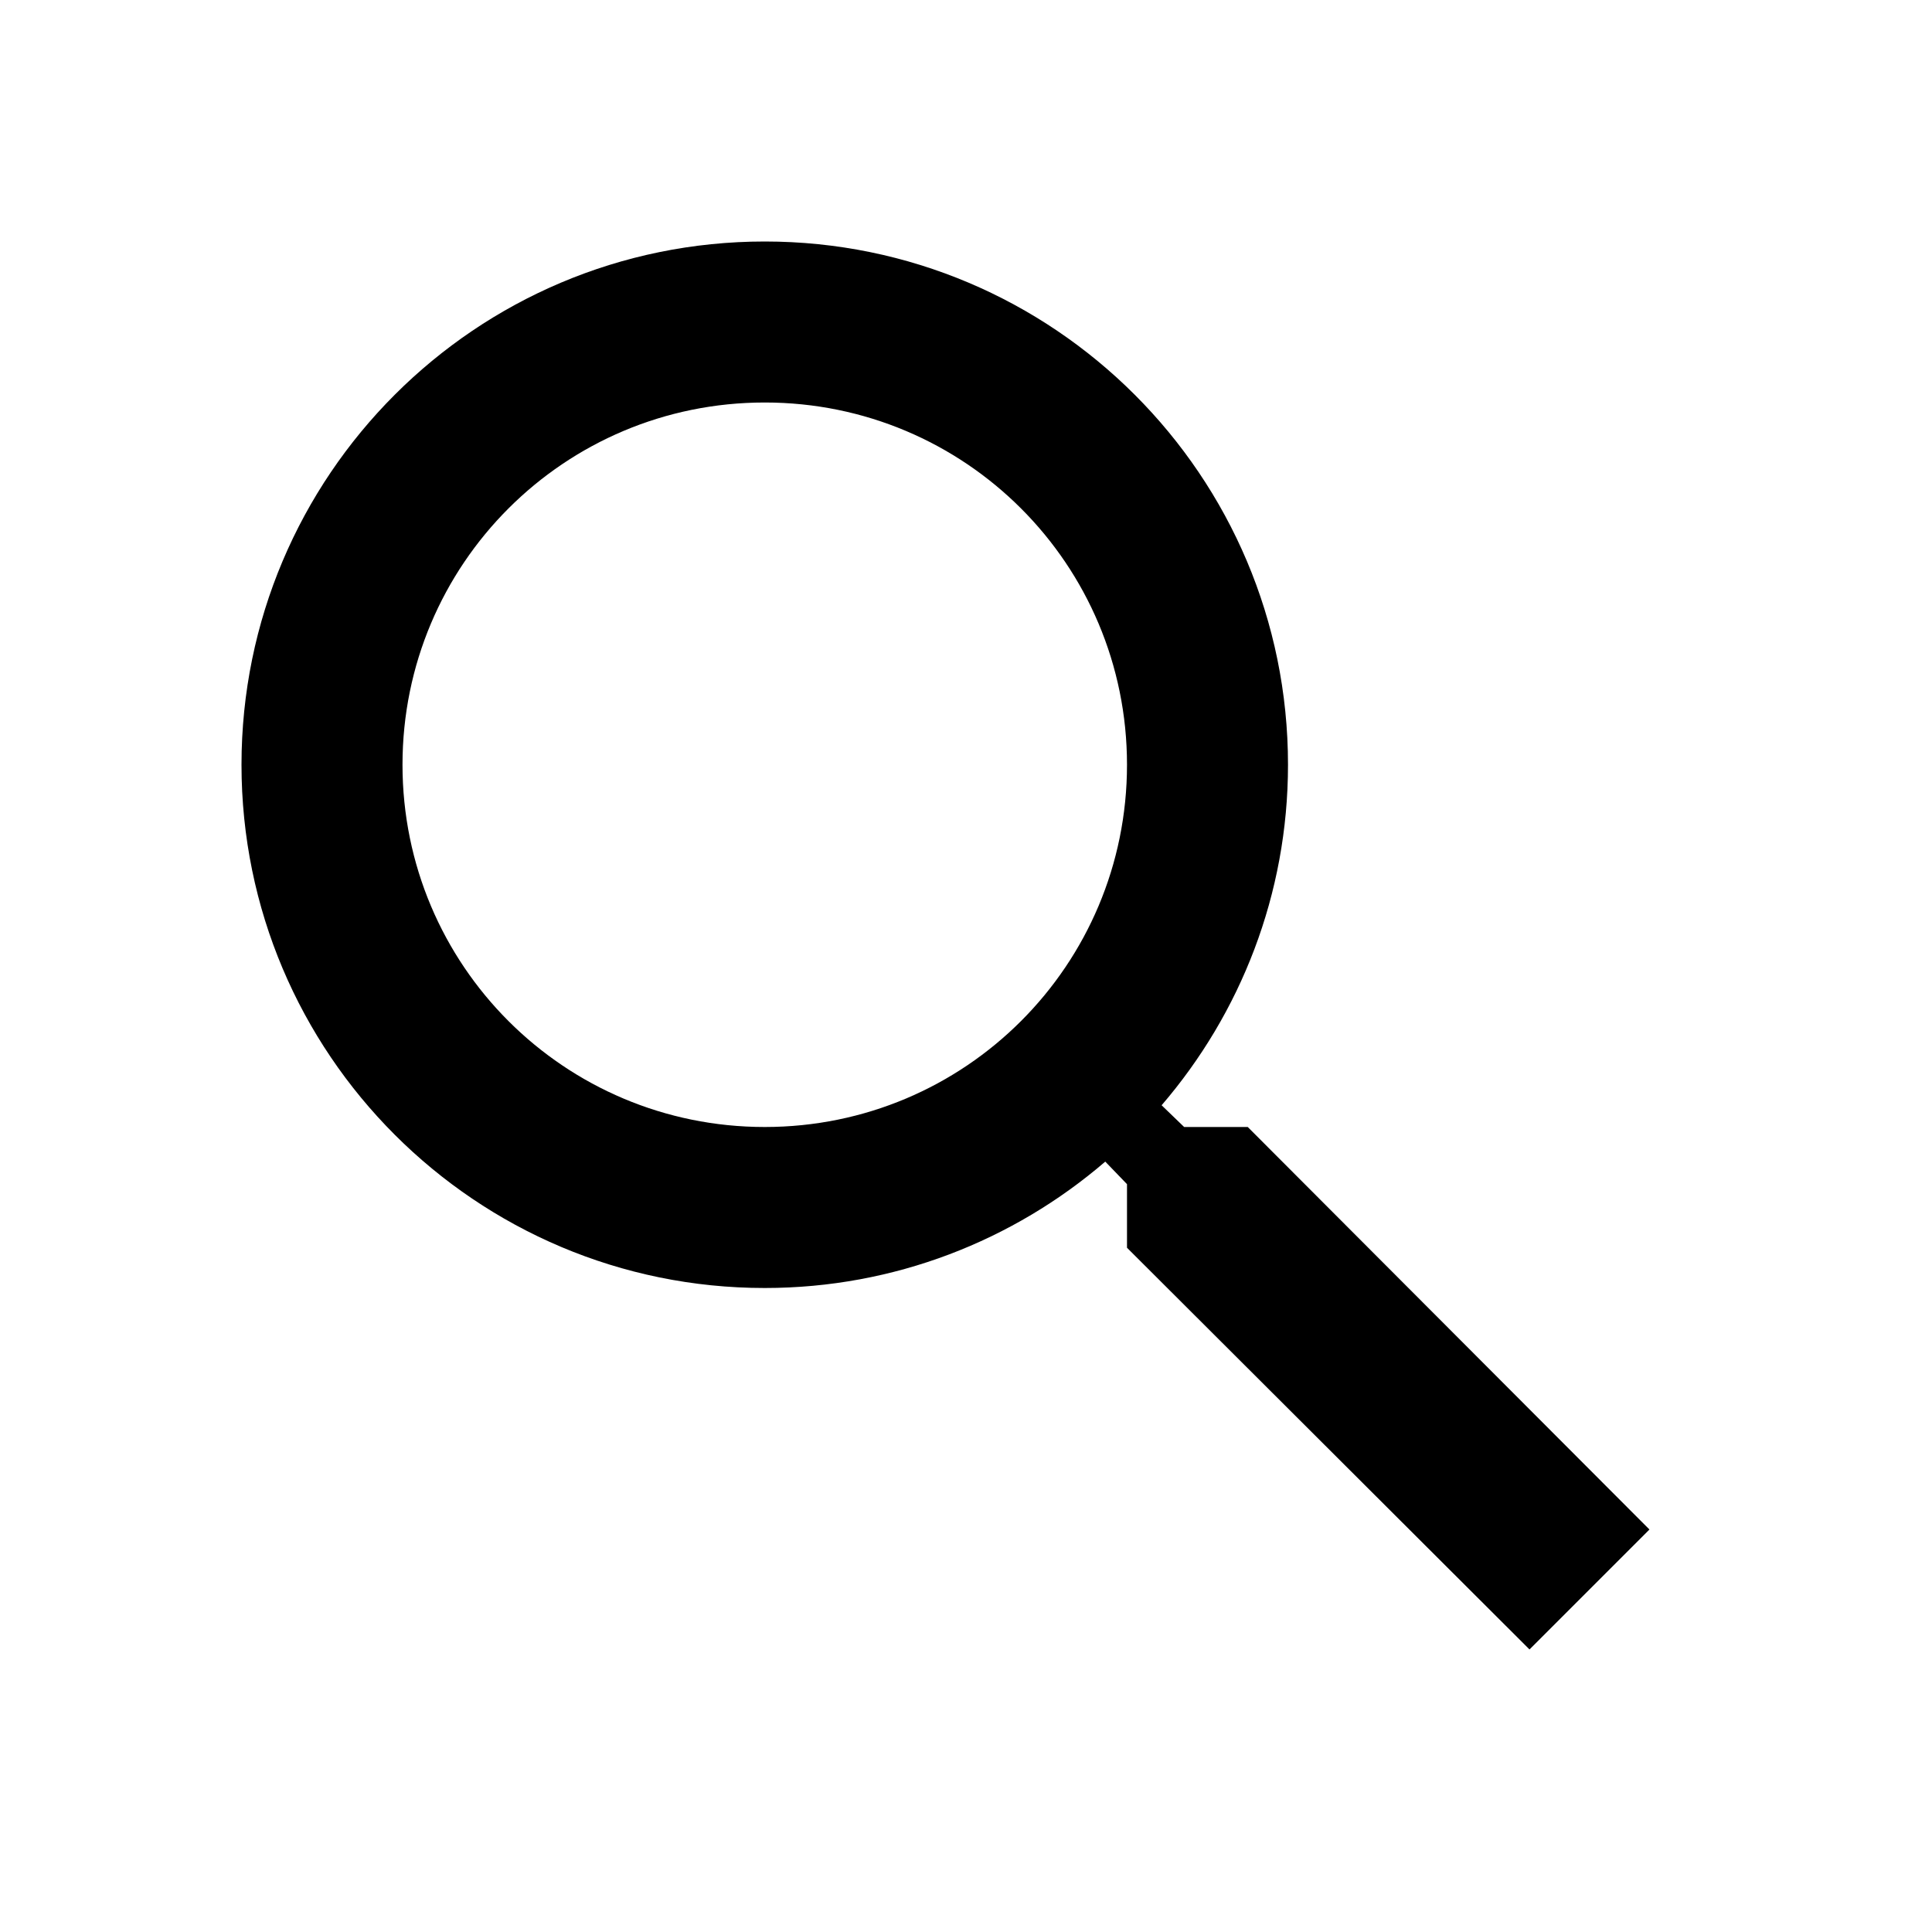
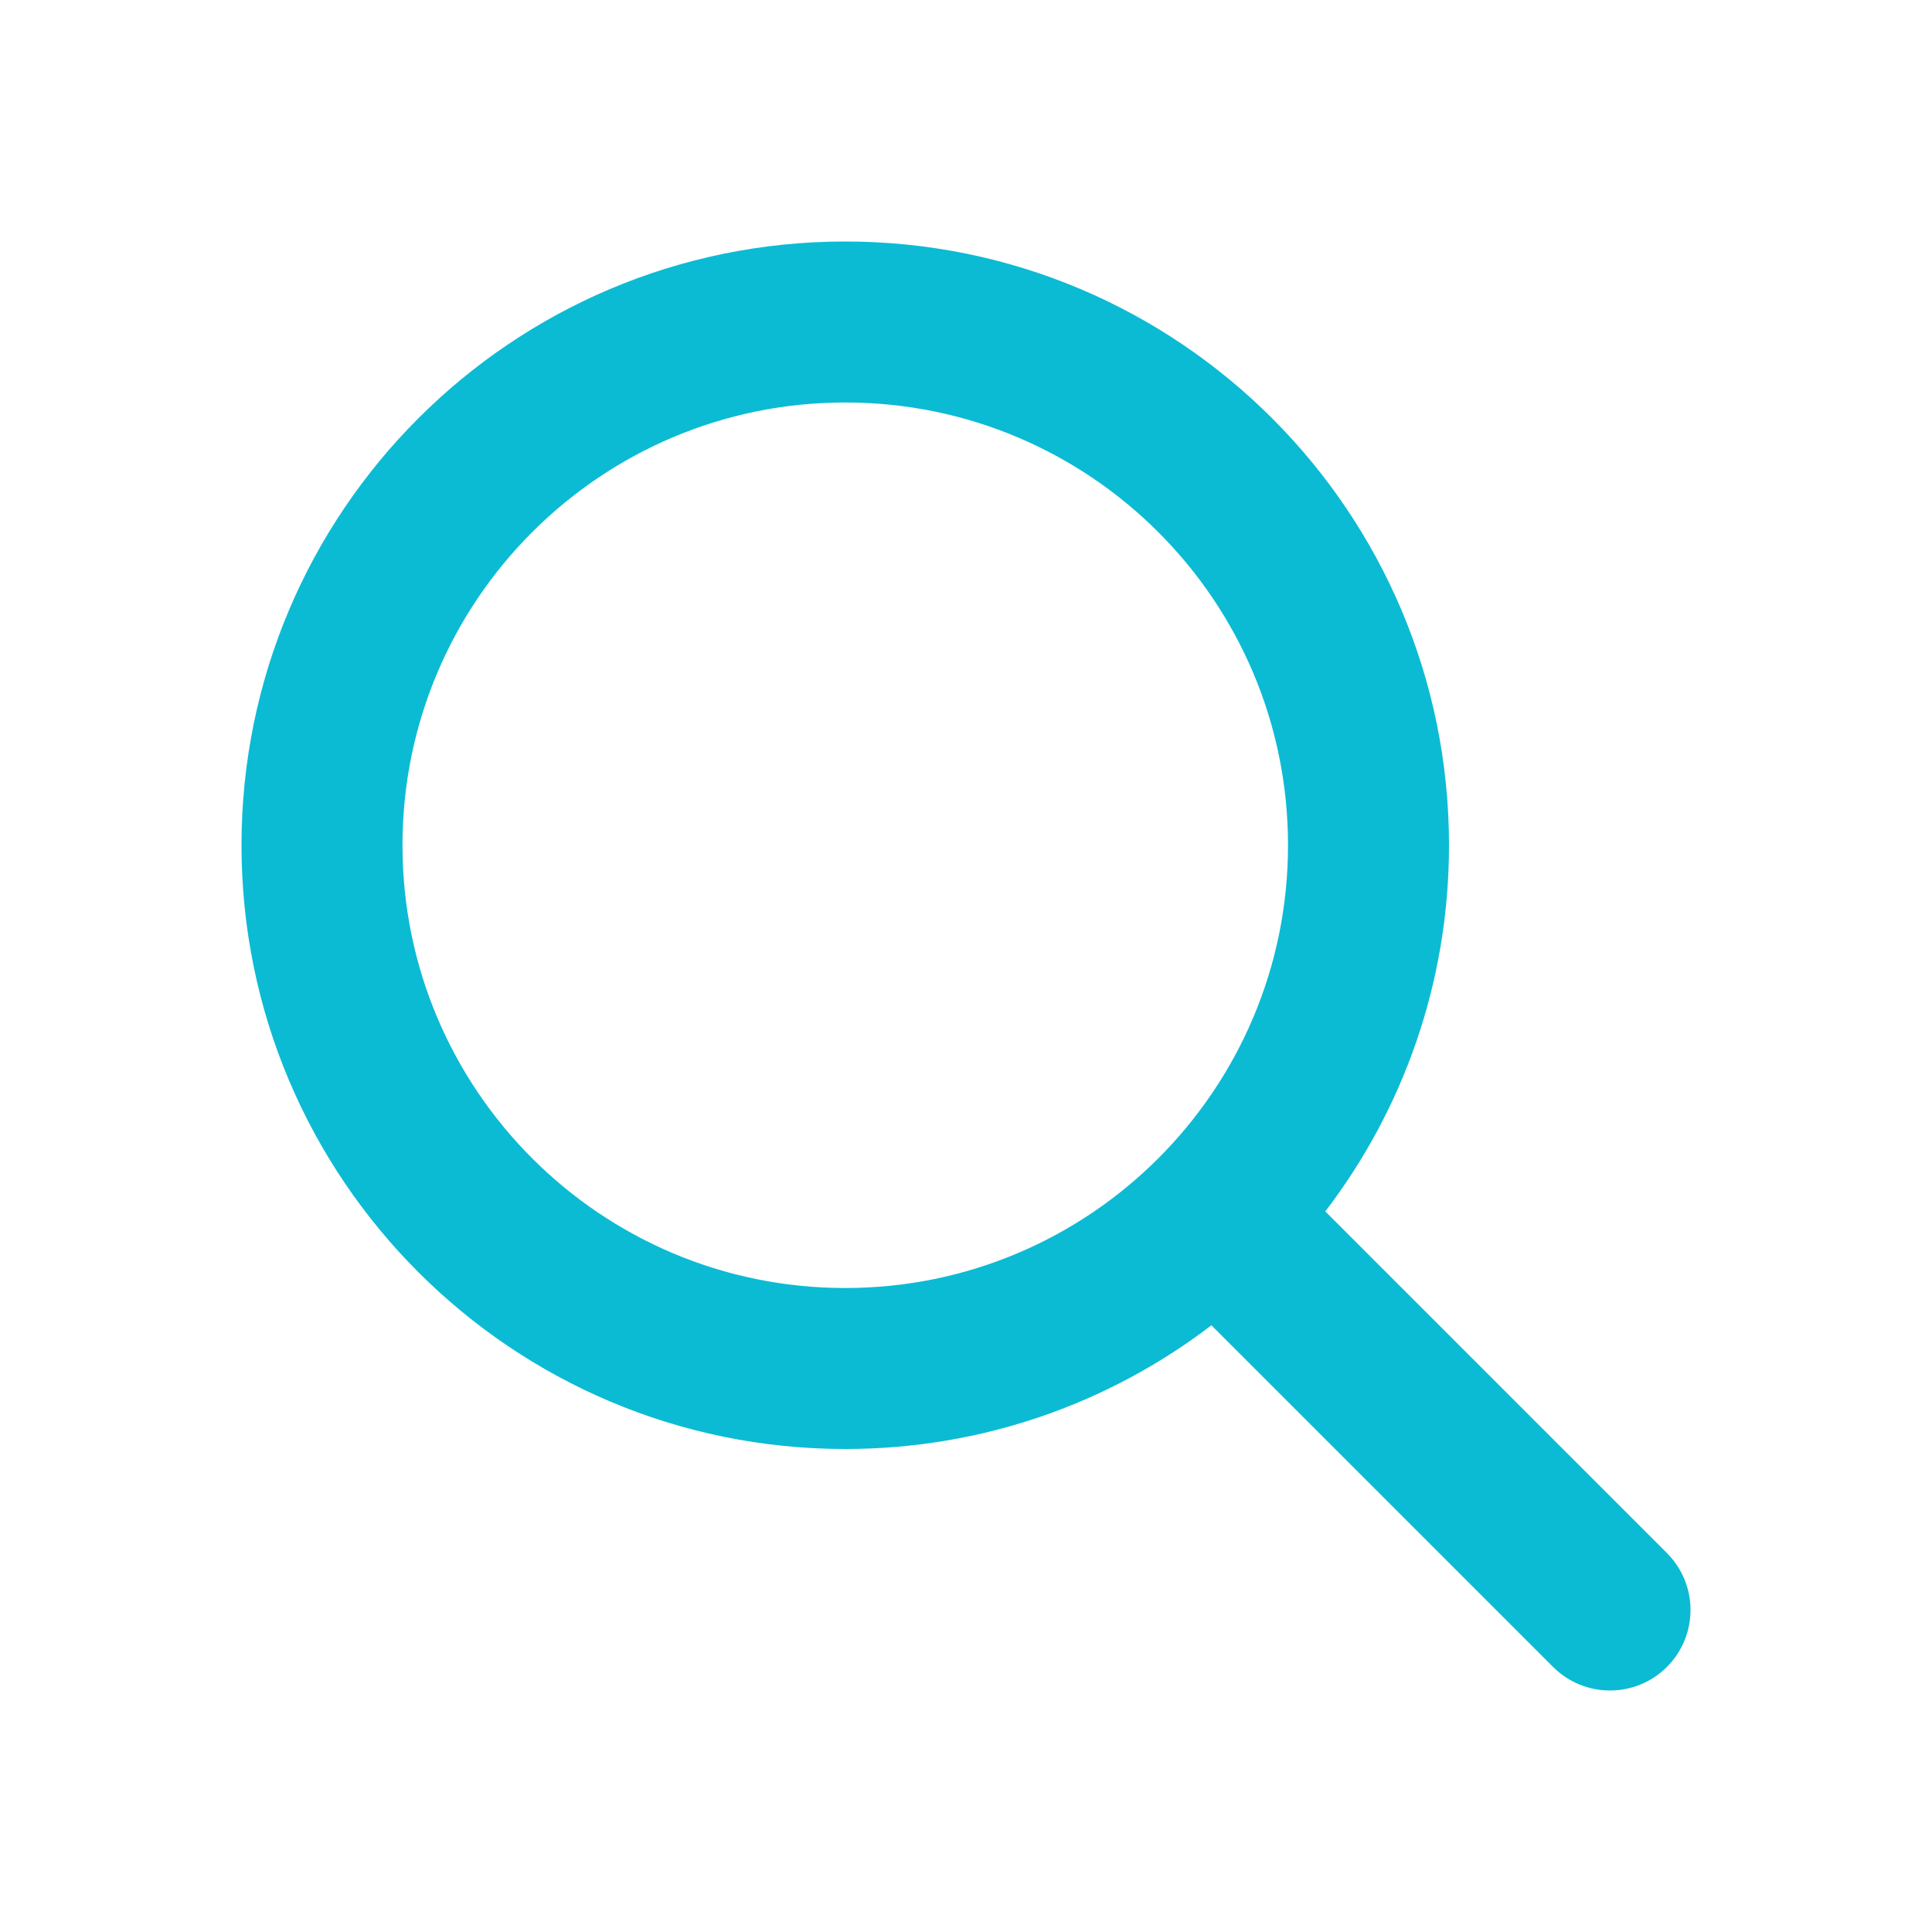
- <svg xmlns="http://www.w3.org/2000/svg" width="24" height="24" viewBox="0 0 24 24" fill="none">
-   <path d="M15.5 14H14.71L14.43 13.73C15.41 12.59 16 11.11 16 9.5C16 5.91 13.09 3 9.5 3C5.91 3 3 5.91 3 9.5C3 13.09 5.91 16 9.5 16C11.11 16 12.59 15.41 13.73 14.43L14 14.71V15.5L19 20.49L20.49 19L15.5 14V14ZM9.5 14C7.01 14 5 11.99 5 9.5C5 7.01 7.01 5 9.5 5C11.99 5 14 7.01 14 9.5C14 11.99 11.99 14 9.5 14Z" fill="black" />
+ <svg xmlns="http://www.w3.org/2000/svg" width="31" height="31" viewBox="0 0 31 31" fill="none">
+   <path fill-rule="evenodd" clip-rule="evenodd" d="M6.458 13.562C6.458 9.639 9.639 6.458 13.562 6.458C17.486 6.458 20.667 9.639 20.667 13.562C20.667 17.486 17.486 20.667 13.562 20.667C9.639 20.667 6.458 17.486 6.458 13.562ZM13.562 3.875C8.212 3.875 3.875 8.212 3.875 13.562C3.875 18.913 8.212 23.25 13.562 23.25C15.772 23.25 17.809 22.51 19.438 21.265L24.92 26.747C25.424 27.251 26.242 27.251 26.747 26.747C27.251 26.242 27.251 25.424 26.747 24.92L21.265 19.438C22.51 17.809 23.25 15.772 23.25 13.562C23.25 8.212 18.913 3.875 13.562 3.875Z" fill="#0BBBD4" />
</svg>
